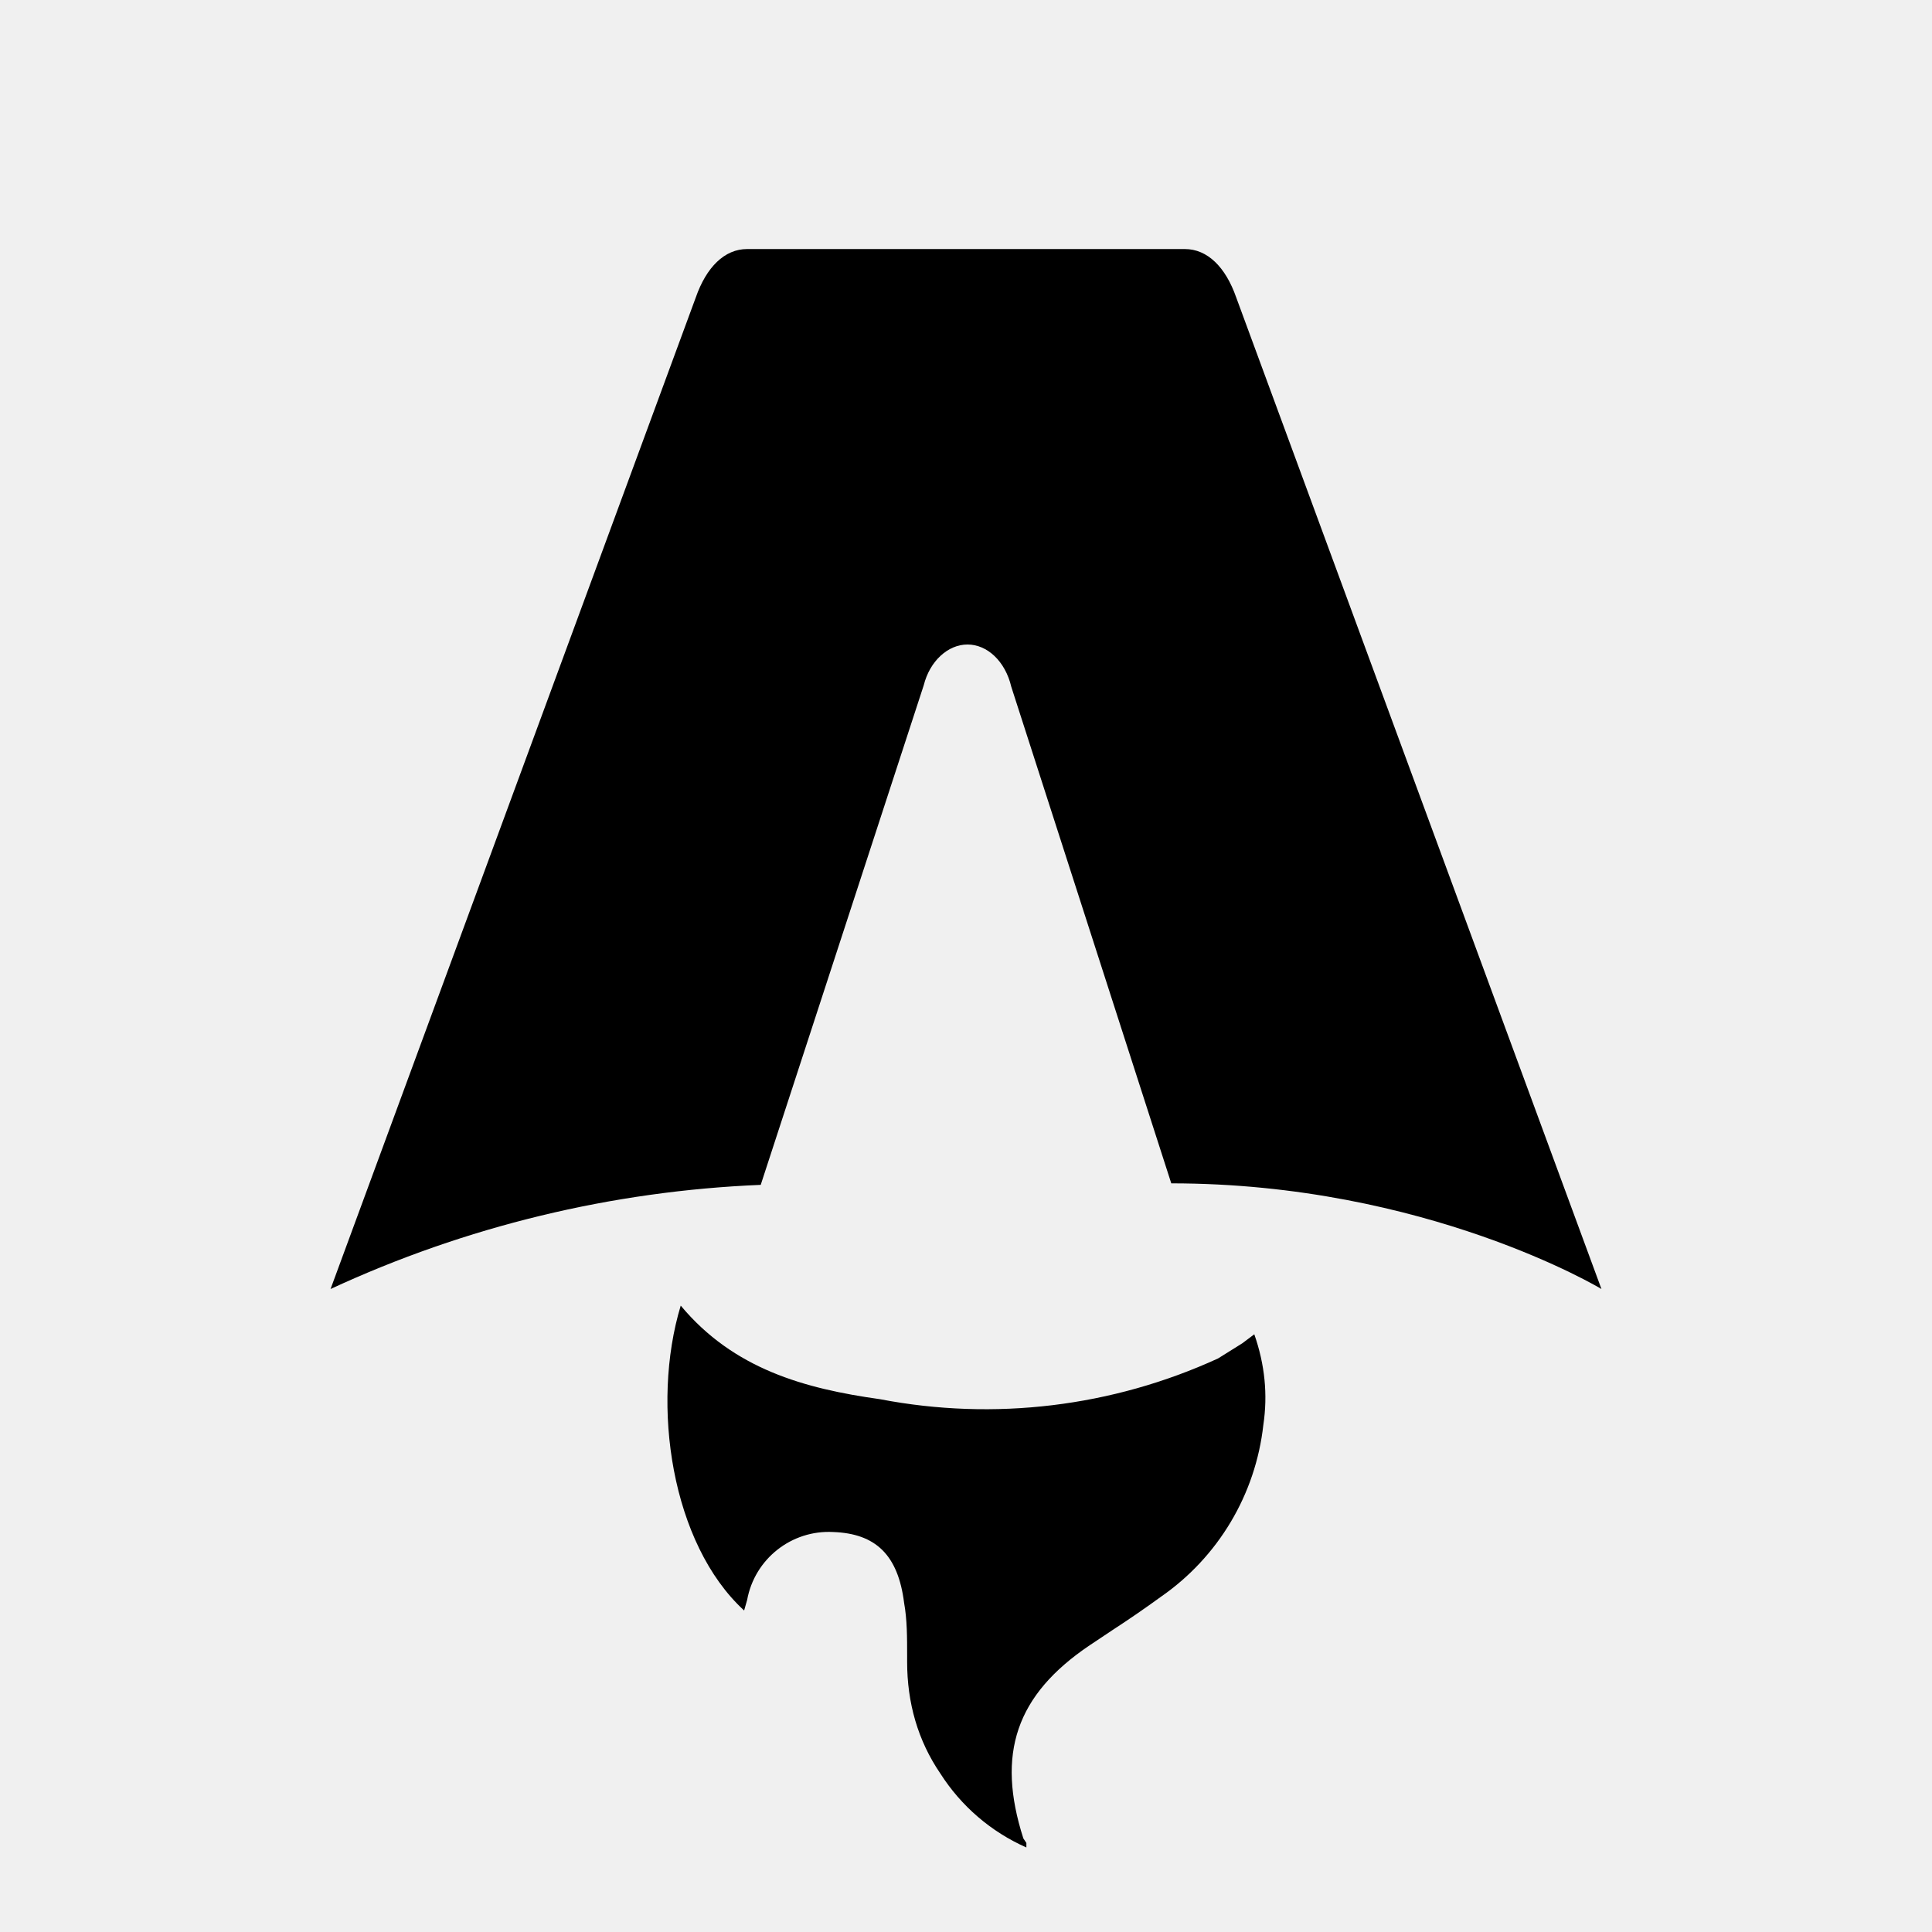
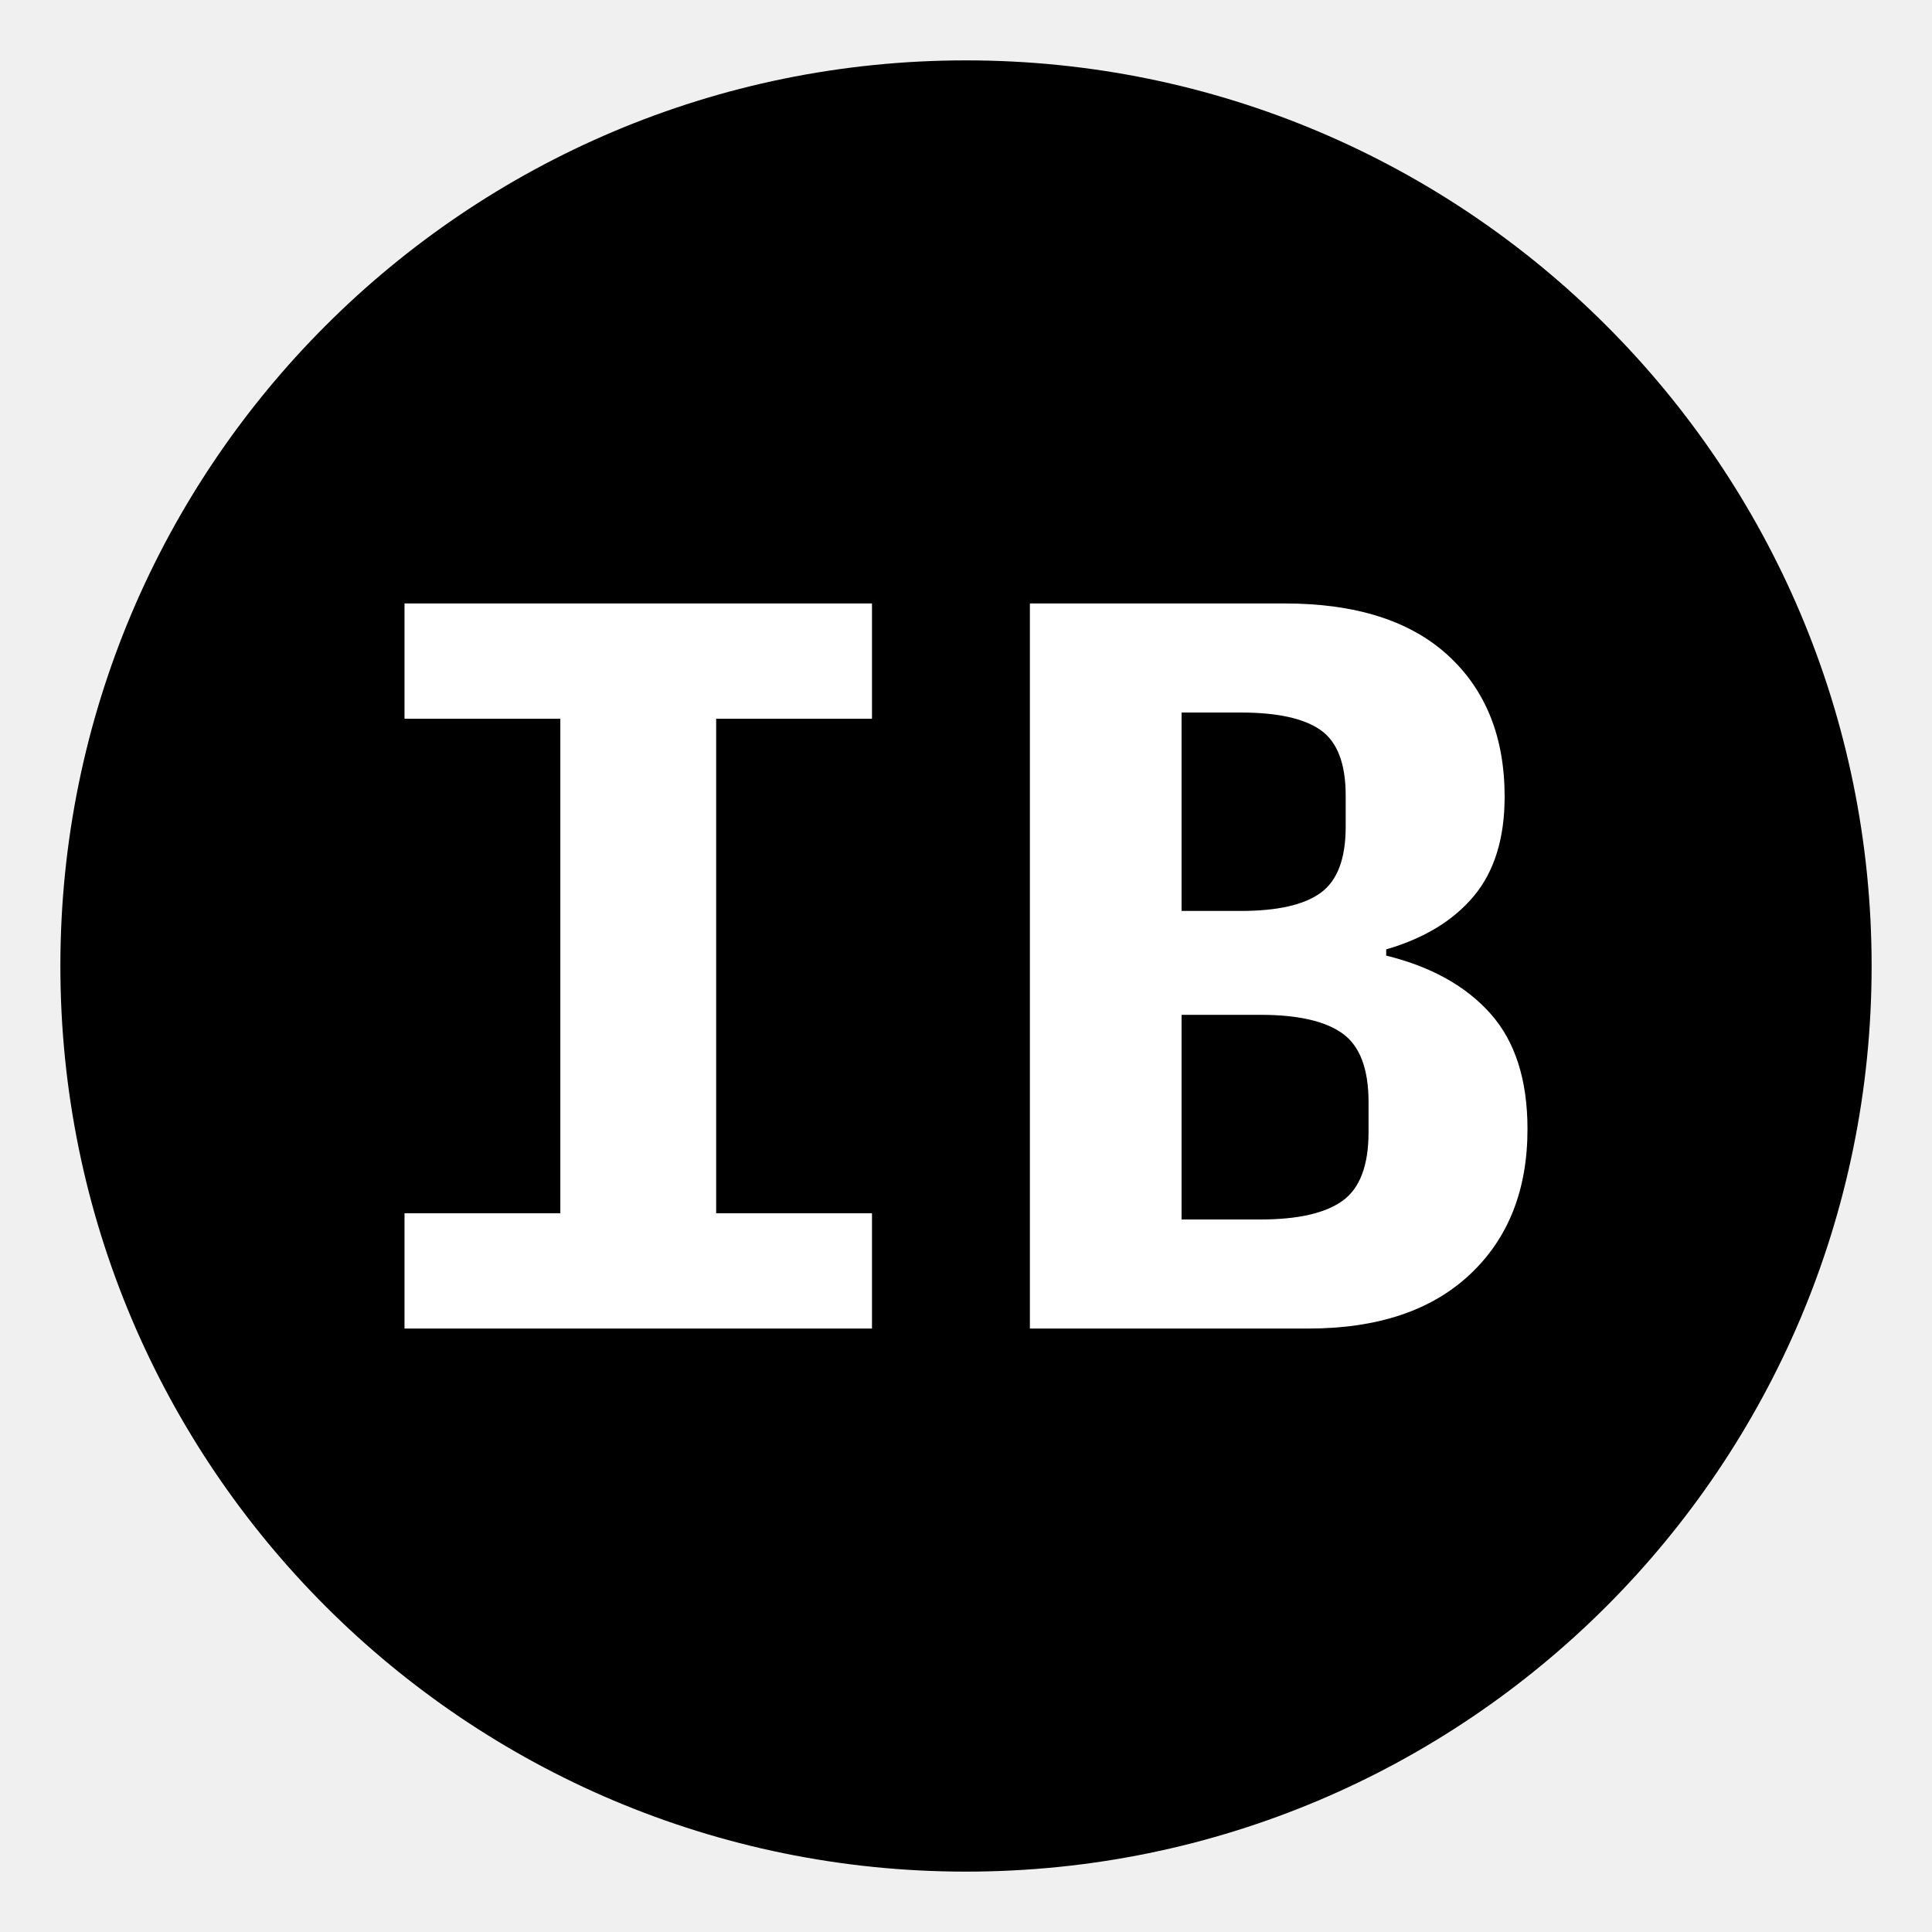
- <svg xmlns="http://www.w3.org/2000/svg" fill="none" viewBox="0 0 128 128">
-   <path d="M50.4 78.5a75.1 75.1 0 0 0-28.5 6.9l24.2-65.7c.7-2 1.9-3.2 3.4-3.2h29c1.5 0 2.7 1.2 3.4 3.2l24.2 65.7s-11.6-7-28.5-7L67 45.5c-.4-1.7-1.6-2.8-2.9-2.8-1.3 0-2.5 1.1-2.9 2.7L50.4 78.5Zm-1.1 28.2Zm-4.2-20.2c-2 6.6-.6 15.8 4.2 20.2a17.5 17.5 0 0 1 .2-.7 5.5 5.5 0 0 1 5.7-4.5c2.8.1 4.3 1.5 4.7 4.7.2 1.1.2 2.3.2 3.5v.4c0 2.7.7 5.2 2.2 7.4a13 13 0 0 0 5.7 4.9v-.3l-.2-.3c-1.8-5.6-.5-9.5 4.4-12.8l1.5-1a73 73 0 0 0 3.2-2.2 16 16 0 0 0 6.8-11.4c.3-2 .1-4-.6-6l-.8.6-1.6 1a37 37 0 0 1-22.4 2.7c-5-.7-9.7-2-13.2-6.2Z" />
-   <style>
-         path { fill: #000; }
-         @media (prefers-color-scheme: dark) {
-             path { fill: #FFF; }
-         }
-     </style>
+ <svg xmlns="http://www.w3.org/2000/svg" viewBox="0 0 512 512">
+   <circle cx="256" cy="256" r="240" fill="#000" />
+   <path d="M231.085 352.080L107.200 352.080L107.200 321.522L148.495 321.522L148.495 190.478L107.200 190.478L107.200 159.920L231.085 159.920L231.085 190.478L189.790 190.478L189.790 321.522L231.085 321.522L231.085 352.080M272.931 352.080L272.931 159.920L340.380 159.920Q368.736 159.920 383.740 173.685Q398.743 187.450 398.743 211.126Q398.743 227.644 390.622 237.417Q382.501 247.190 367.359 251.595L367.359 253.247Q385.254 257.652 395.027 268.664Q404.800 279.676 404.800 299.222Q404.800 323.449 389.521 337.764Q374.242 352.080 346.712 352.080L272.931 352.080M313.125 323.173L334.048 323.173Q348.914 323.173 355.796 318.218Q362.679 313.263 362.679 300.048L362.679 292.064Q362.679 278.850 355.796 273.895Q348.914 268.939 334.048 268.939L313.125 268.939L313.125 323.173M313.125 241.409L328.817 241.409Q343.408 241.409 350.015 236.591Q356.622 231.774 356.622 219.110L356.622 210.851Q356.622 198.187 350.015 193.507Q343.408 188.827 328.817 188.827L313.125 188.827" fill="#FFF" />
</svg>
